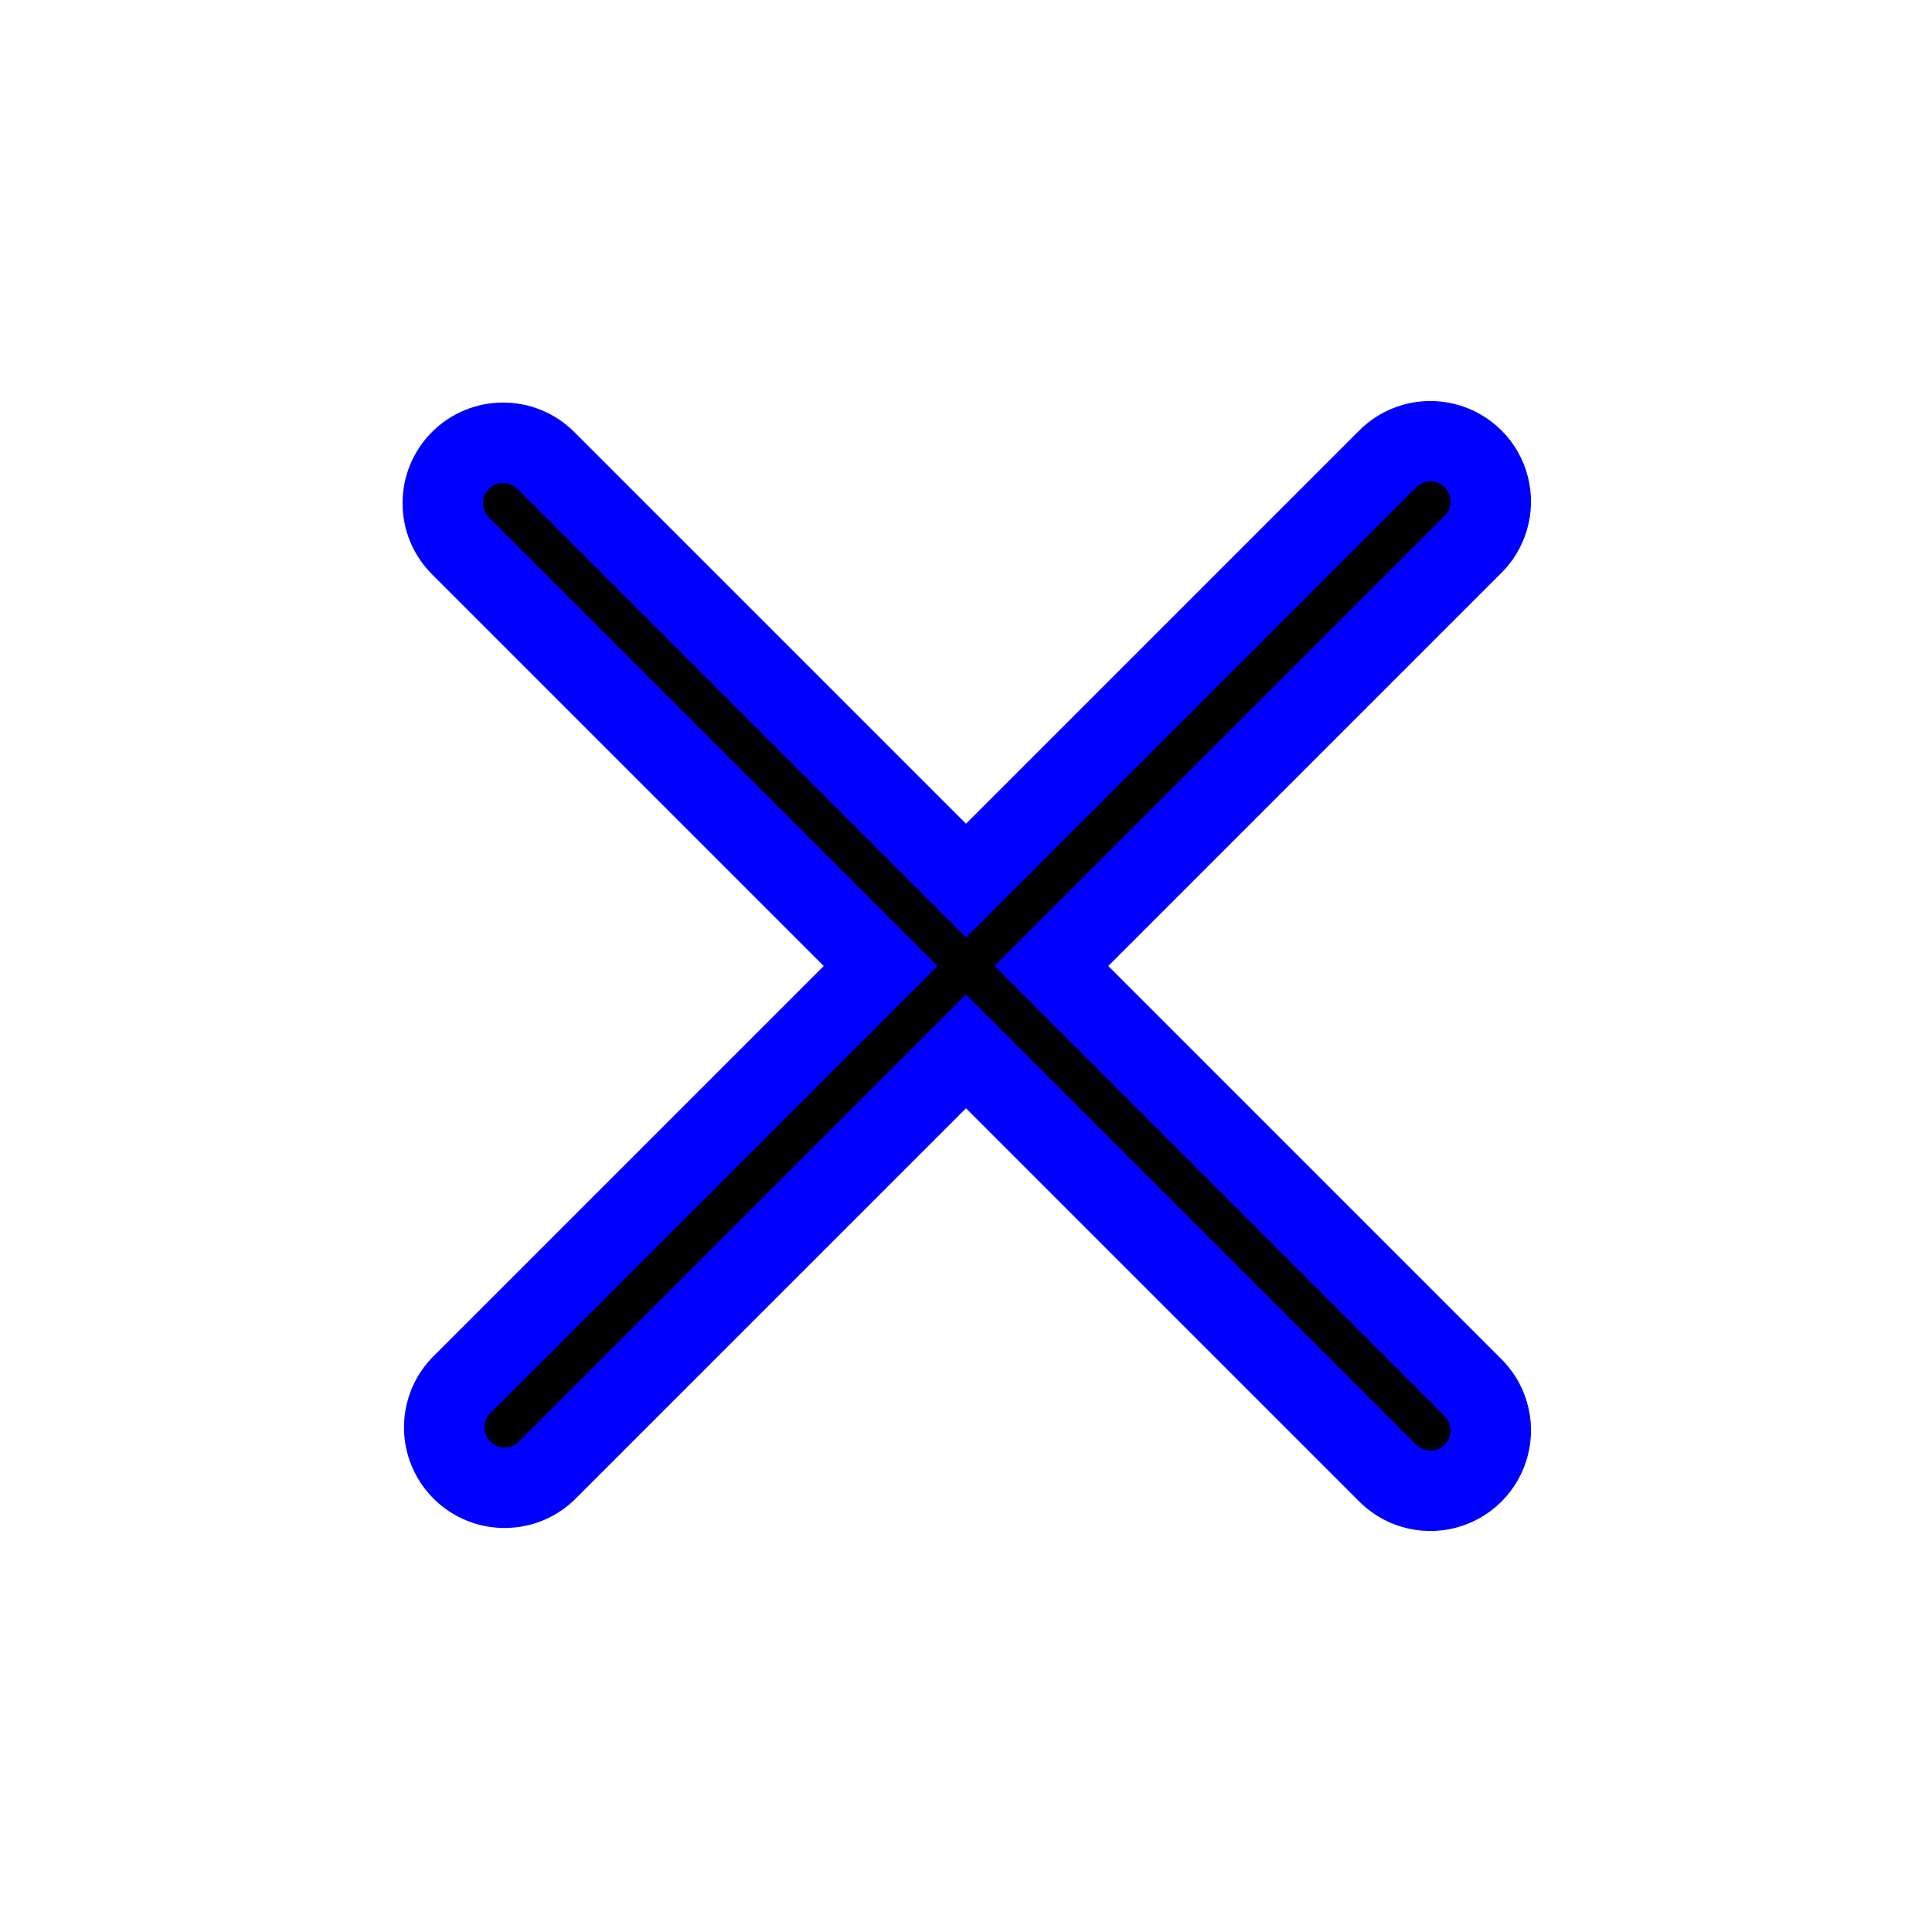
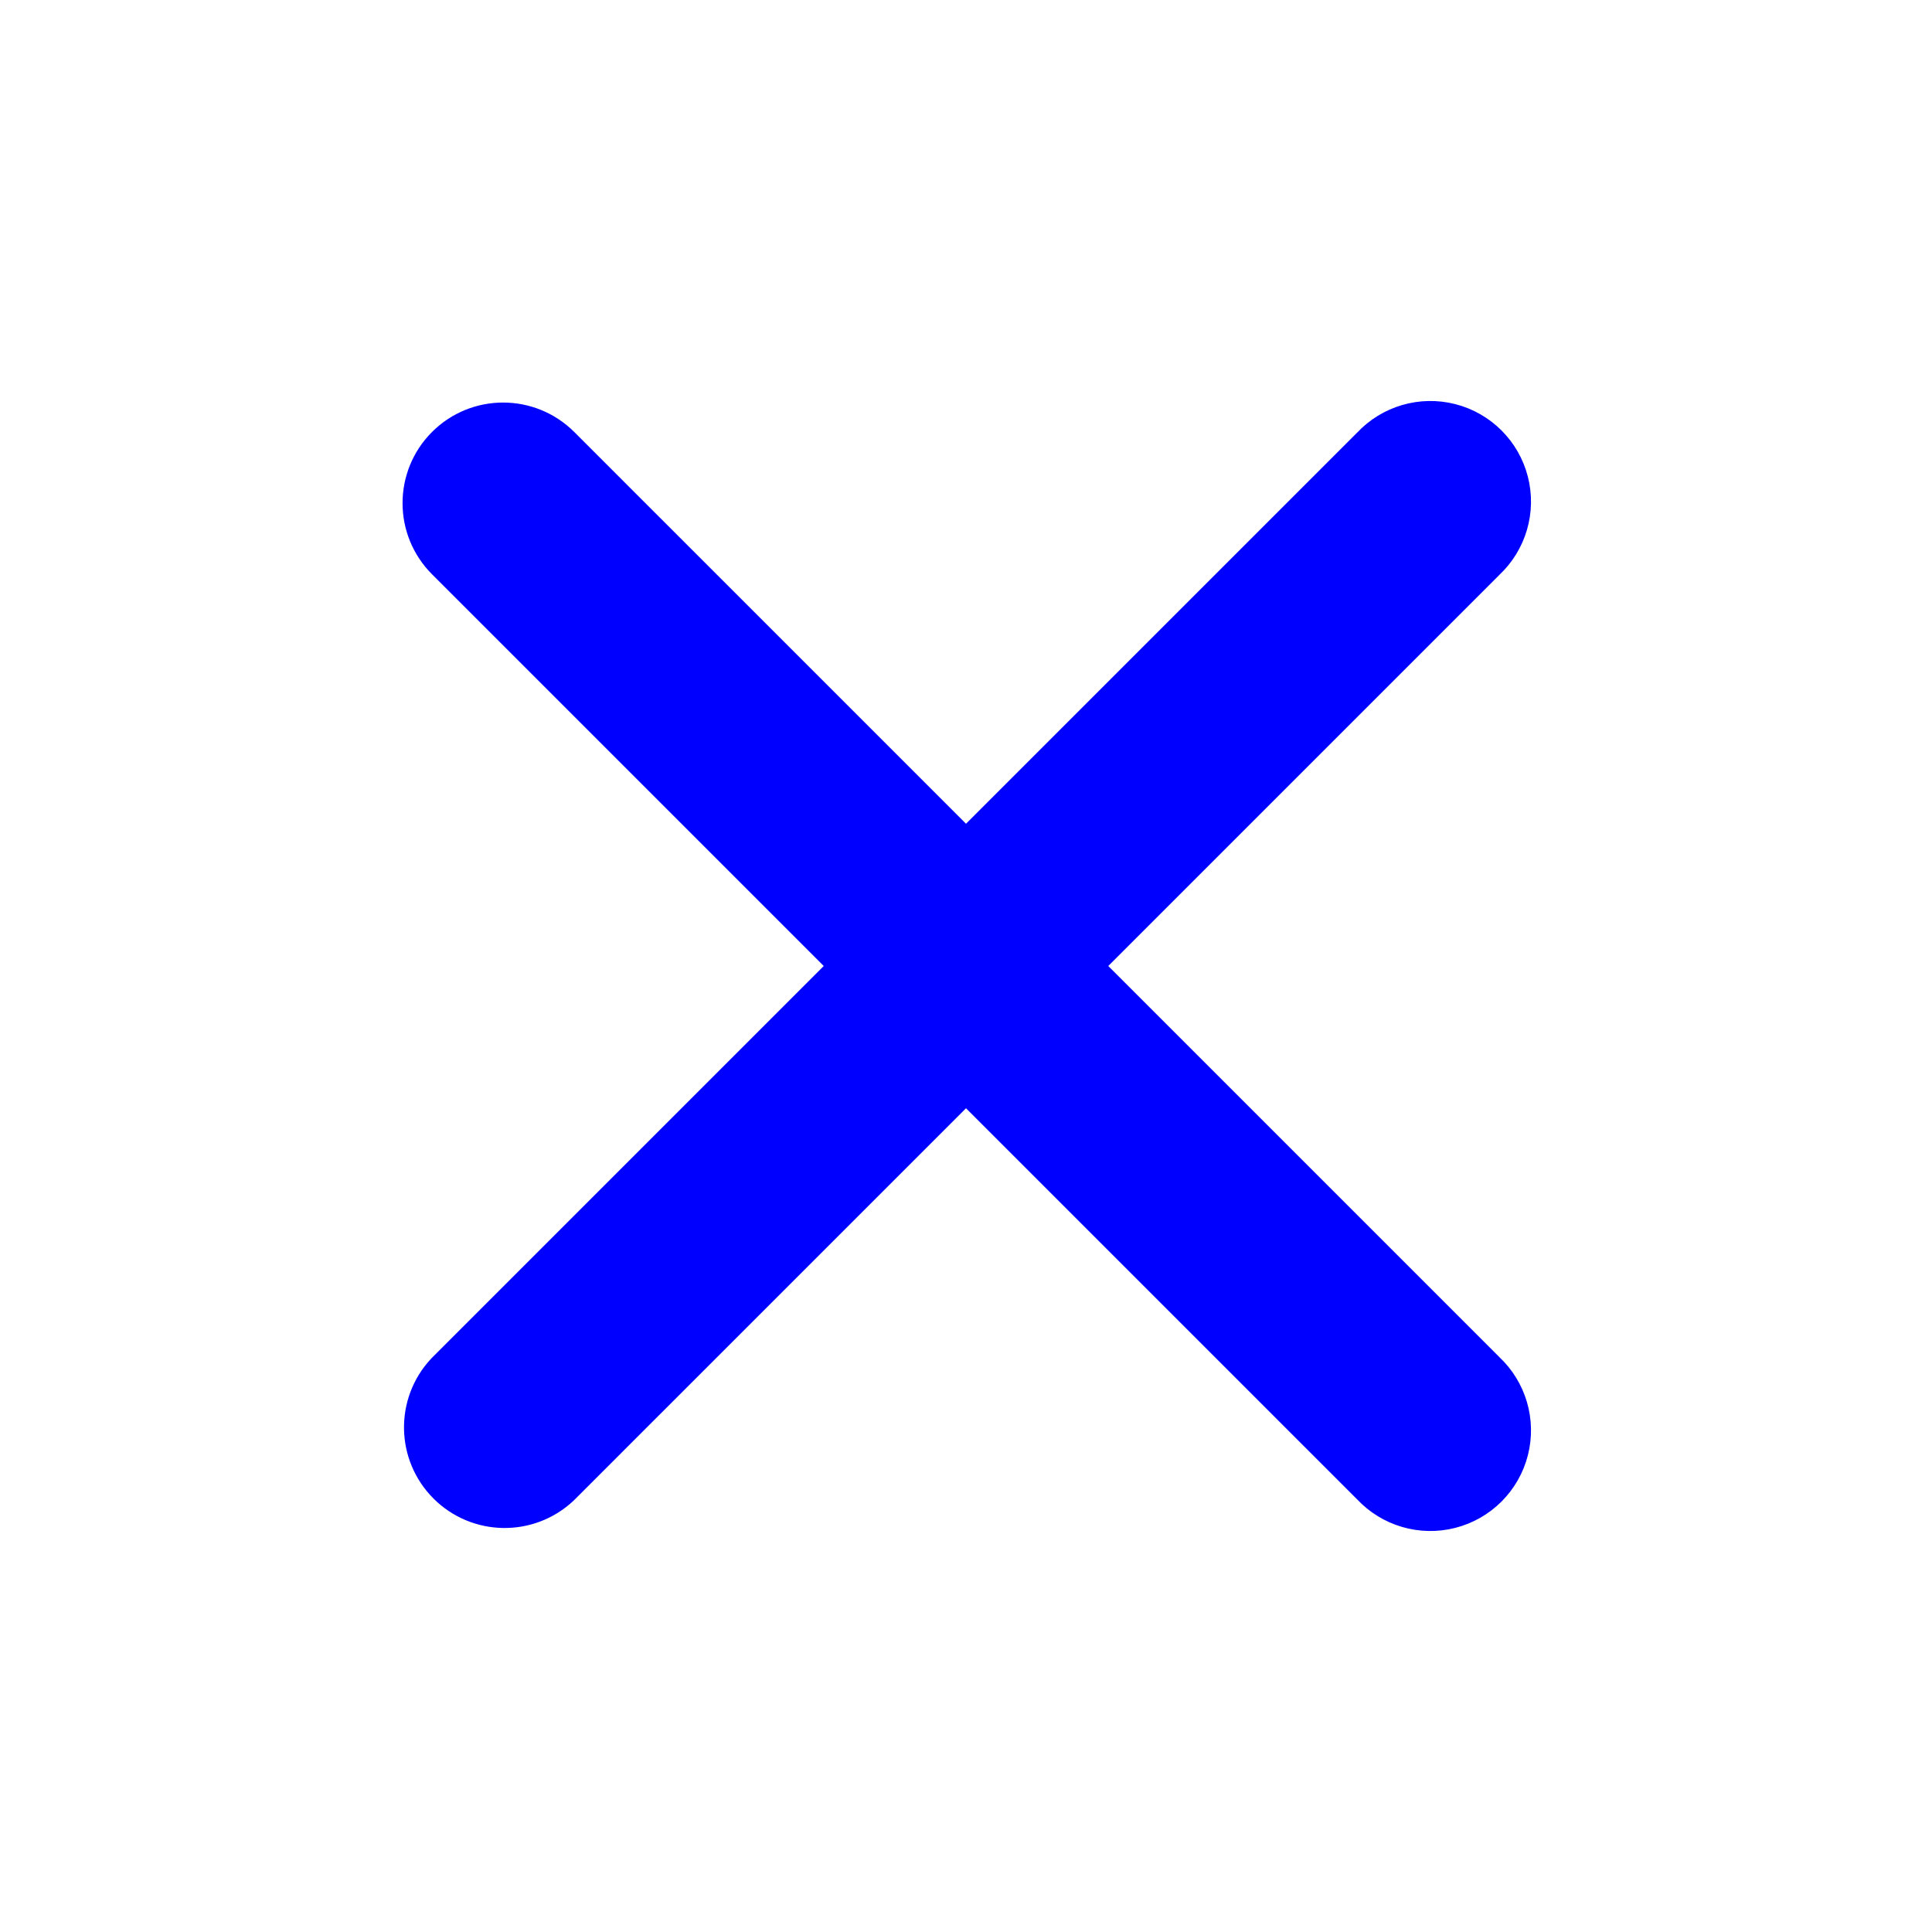
<svg xmlns="http://www.w3.org/2000/svg" width="24px" height="24px" viewBox="0 0 24 24">
-   <path fill-rule="evenodd" d="M5.72 5.72a.75.75 0 011.06 0L12 10.94l5.22-5.22a.75.75 0 111.06 1.06L13.06 12l5.22 5.22a.75.75 0 11-1.06 1.06L12 13.06l-5.22 5.22a.75.75 0 01-1.06-1.06L10.94 12 5.72 6.78a.75.75 0 010-1.06z" stroke="#0000FF" />
+   <path fill-rule="evenodd" d="M5.72 5.72a.75.75 0 011.06 0L12 10.94l5.22-5.22a.75.75 0 111.06 1.06L13.06 12l5.22 5.22a.75.75 0 11-1.06 1.06L12 13.06l-5.22 5.22a.75.75 0 01-1.06-1.06L10.94 12 5.72 6.78a.75.75 0 010-1.06z" fill="#0000FF" stroke="#0000FF" />
</svg>
